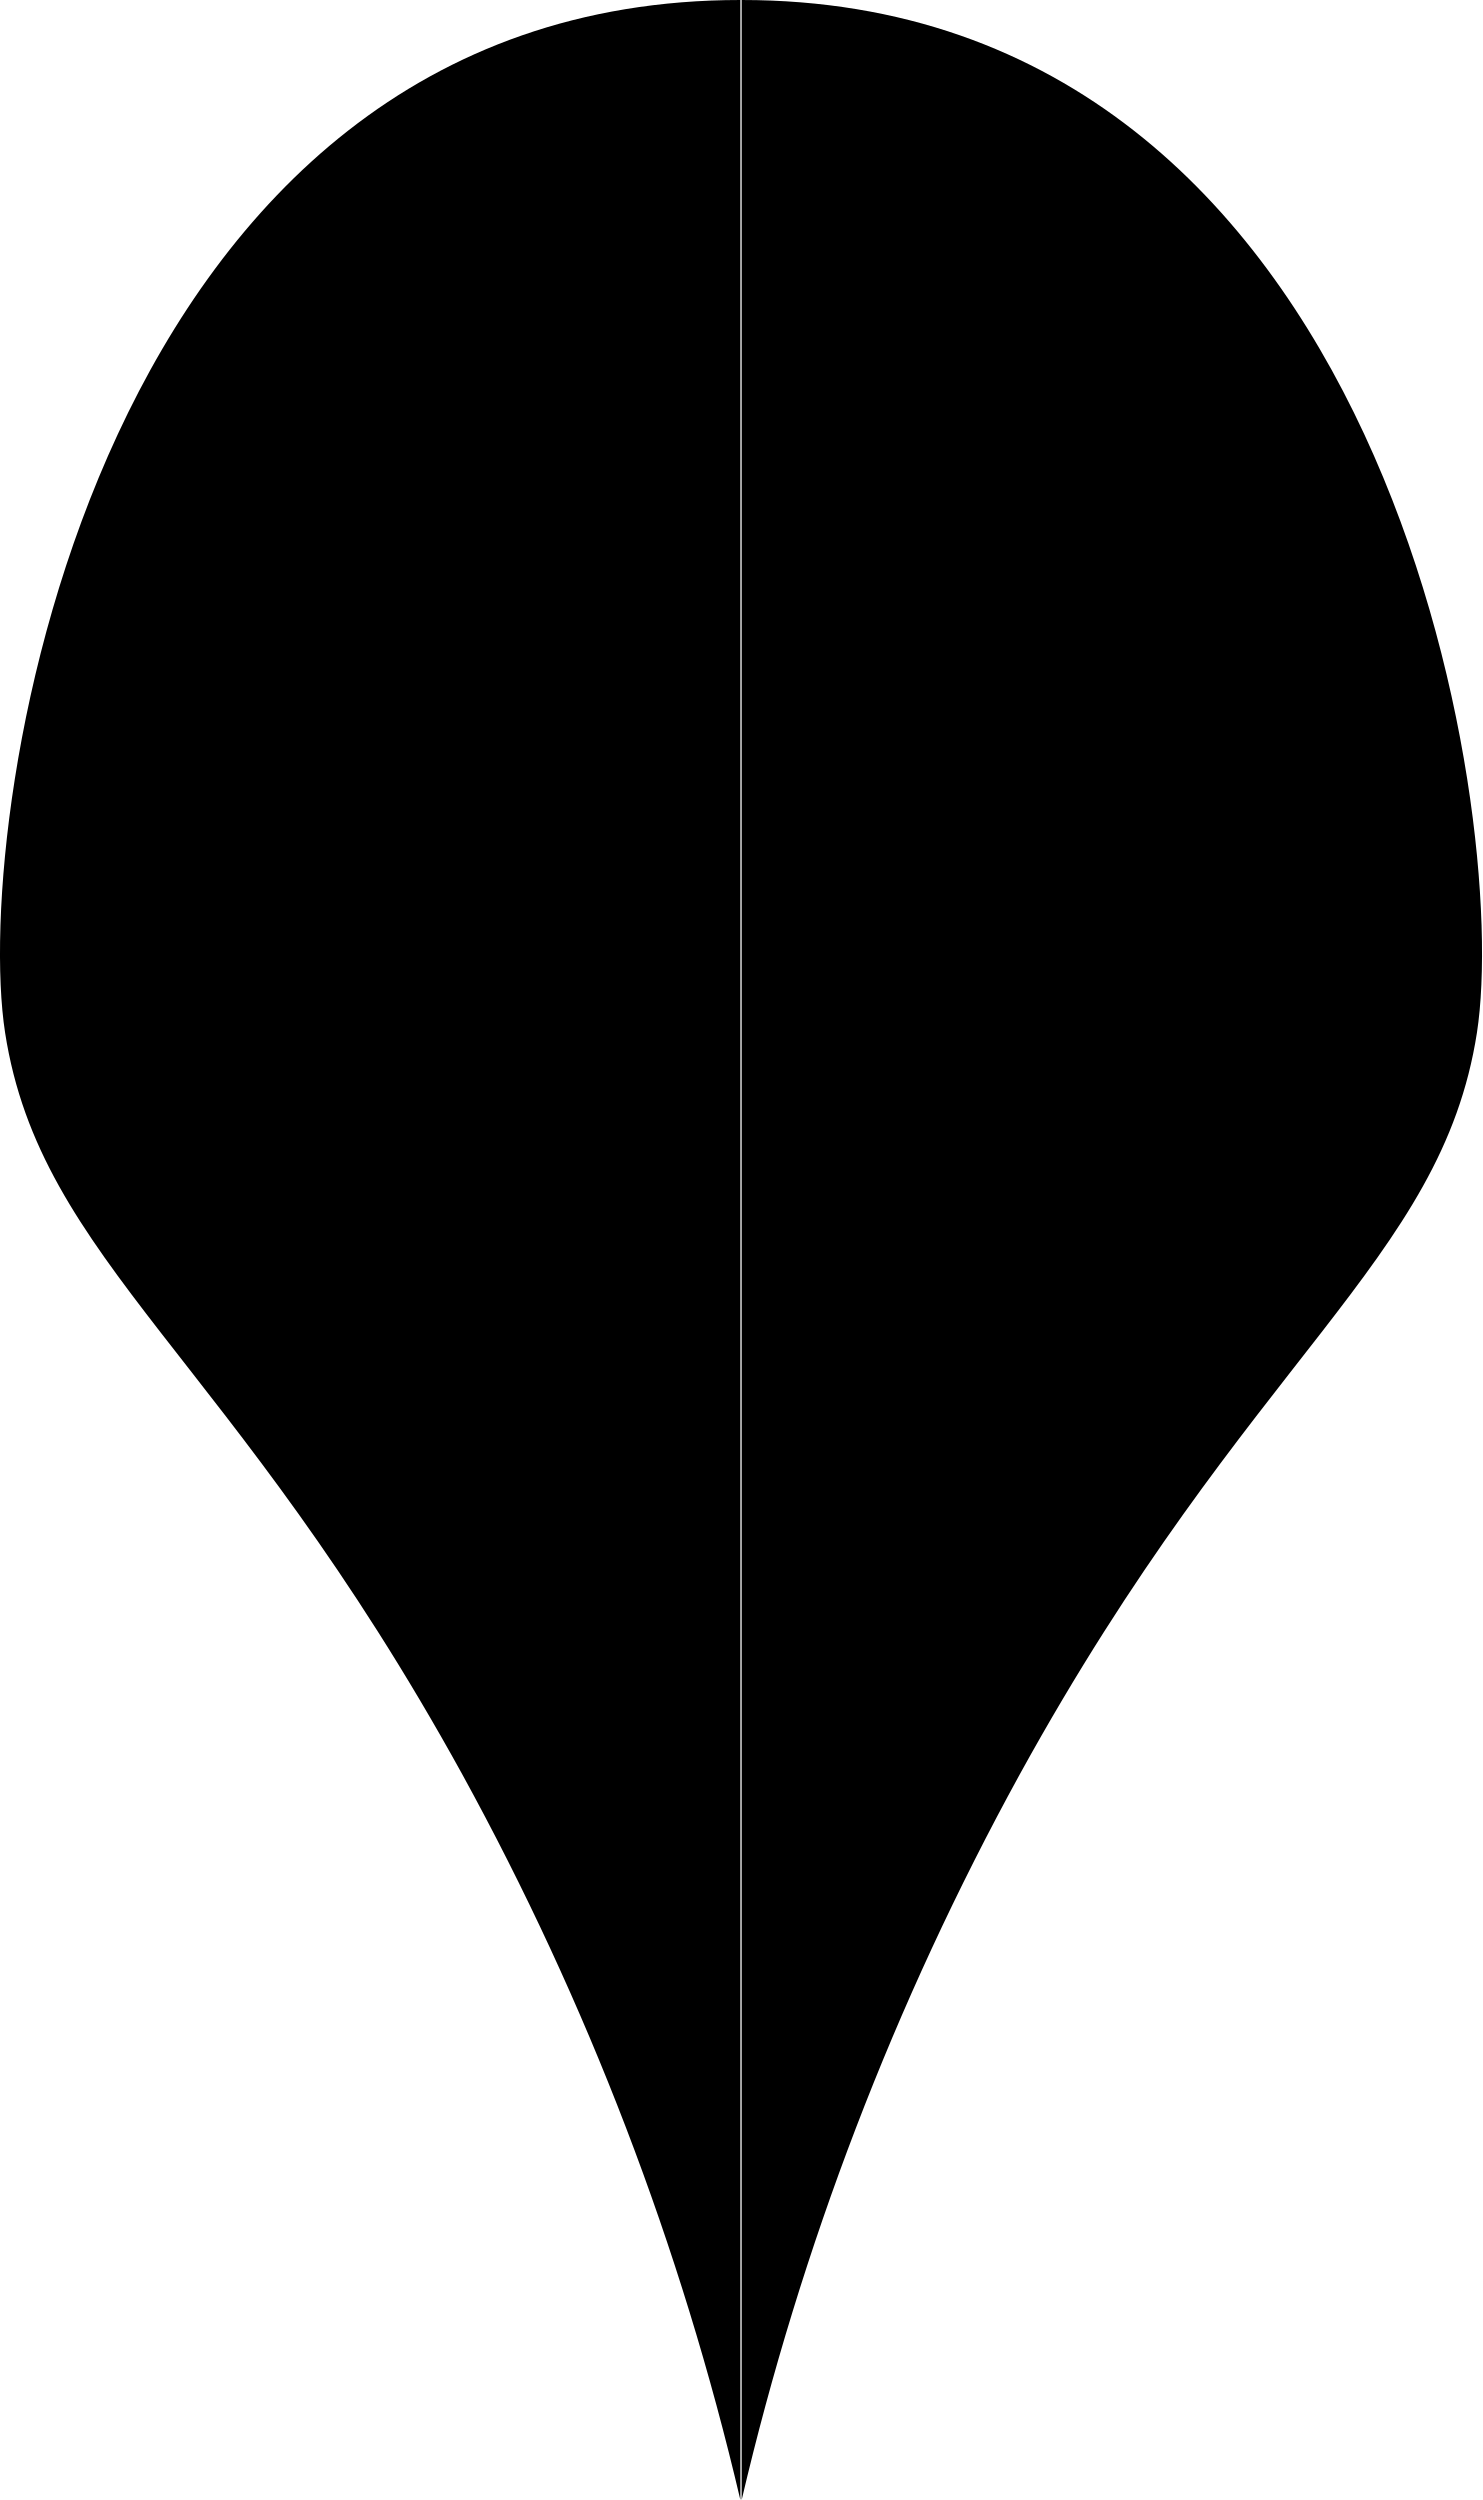
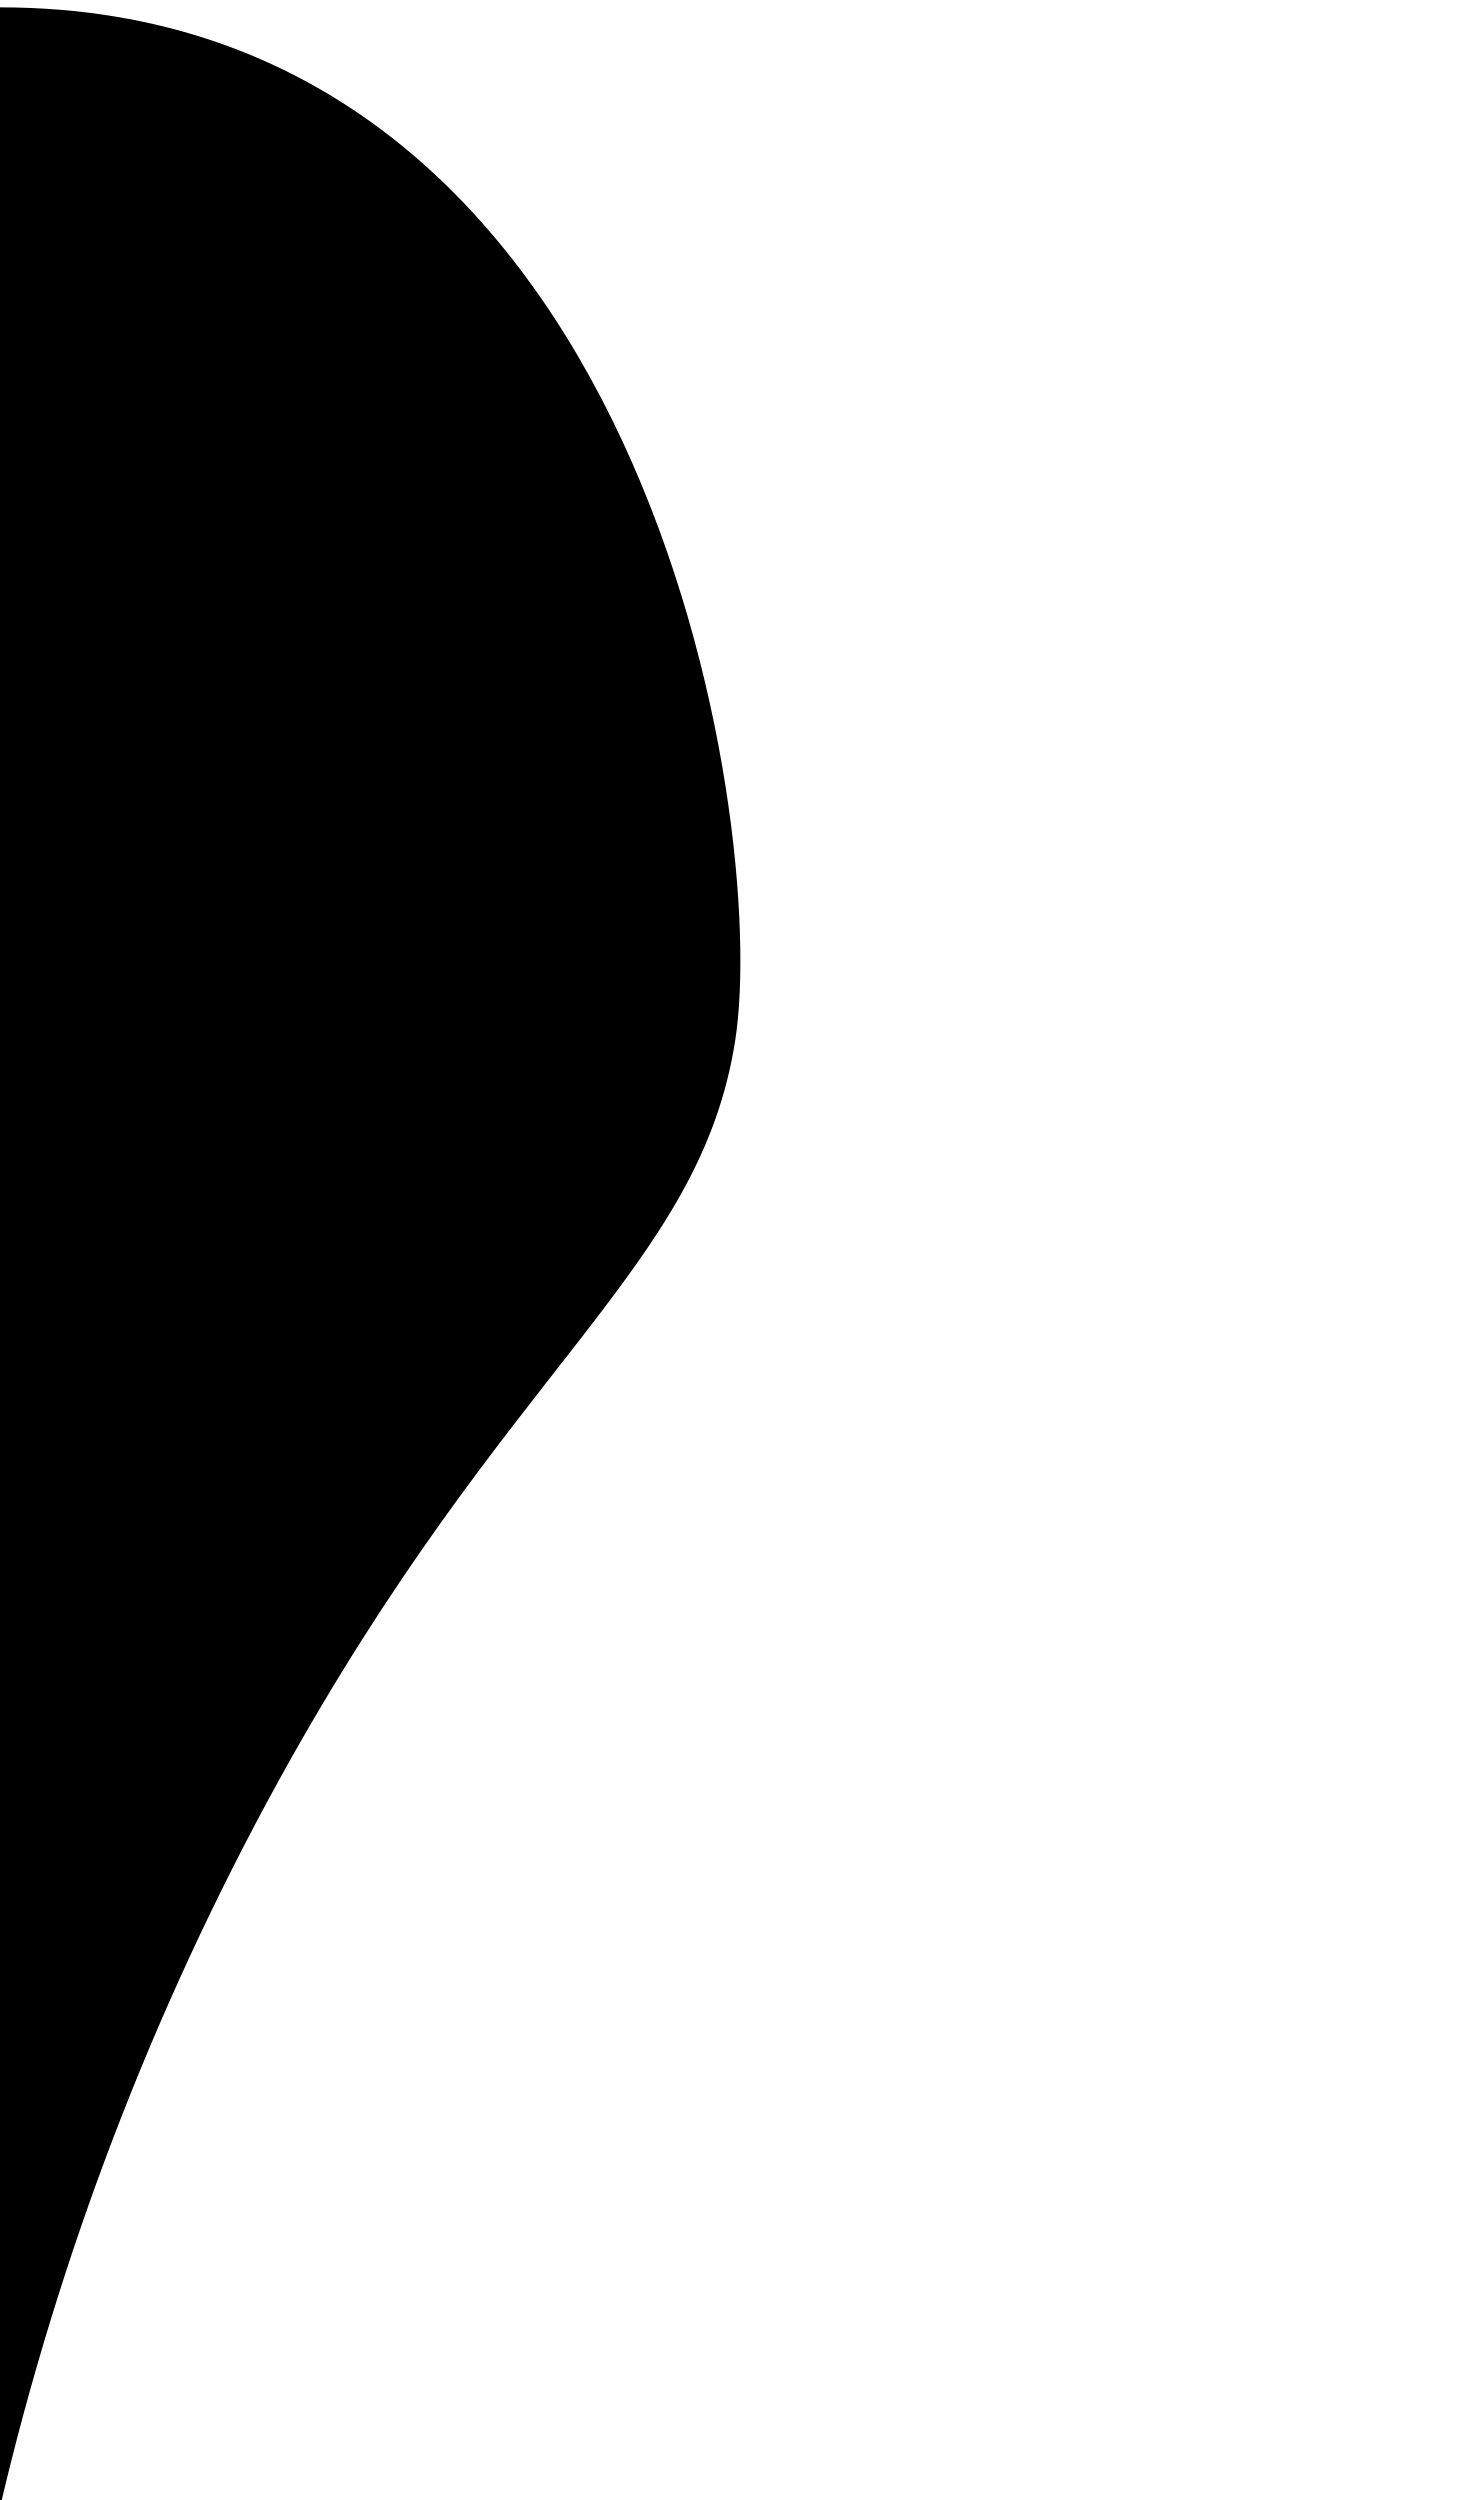
- <svg xmlns="http://www.w3.org/2000/svg" id="Layer_1" data-name="Layer 1" viewBox="0 0 463.58 782">
-   <path d="M0,218c202,0,240.6,254.4,230,323-11.1,71.6-71,101.2-143,232A897.16,897.16,0,0,0,0,1000" transform="translate(231.99 -218)" />
-   <path d="M-.4,218c-202,0-240.6,254.4-230,323,11.1,71.6,71,101.2,143,232a897.16,897.16,0,0,1,87,227" transform="translate(231.99 -218)" />
+ <svg xmlns="http://www.w3.org/2000/svg" version="1.1" id="Layer_1" x="0px" y="0px" viewBox="0 0 463.6 782" style="enable-background:new 0 0 463.6 782;" xml:space="preserve">
+   <path d="M0,2.3c-202,0-240.6,254.4-230,323c11.1,71.6,71,101.2,143,232c39.2,71.4,68.4,147.7,87,227c18.6-79.3,47.8-155.6,87-227  c72-130.8,131.9-160.4,143-232C240.6,256.7,202,2.3,0,2.3z" />
</svg>
